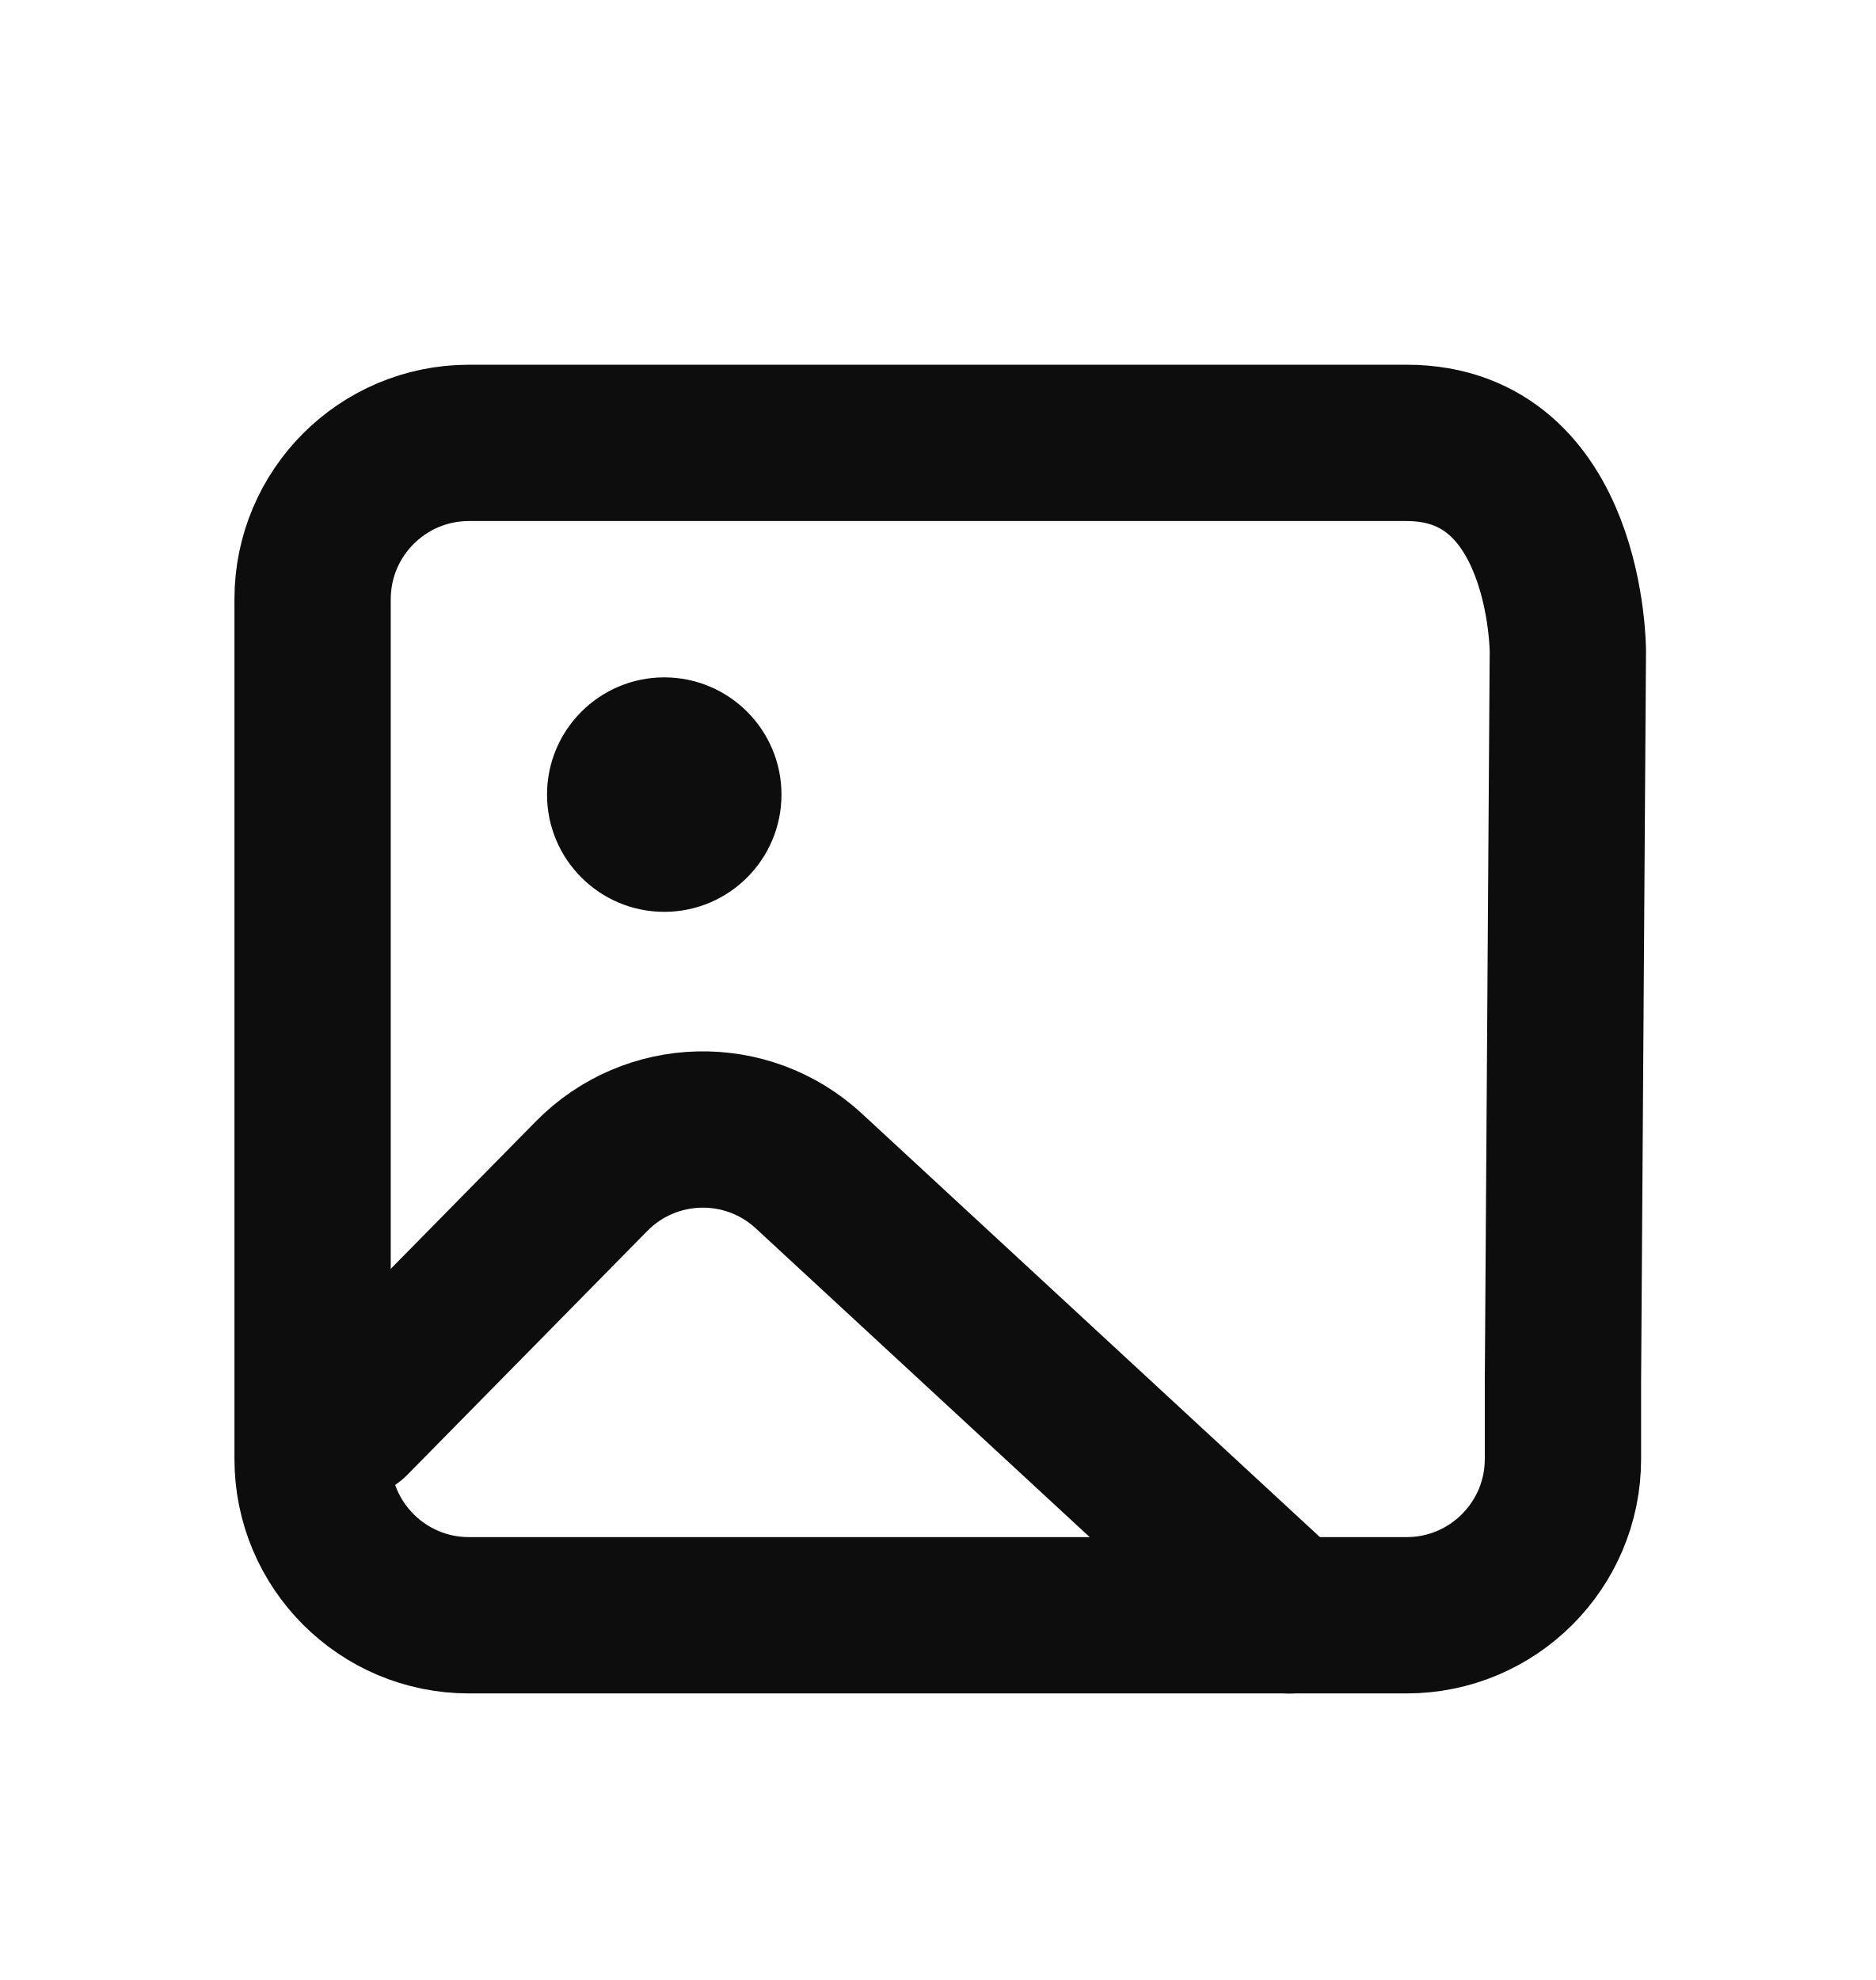
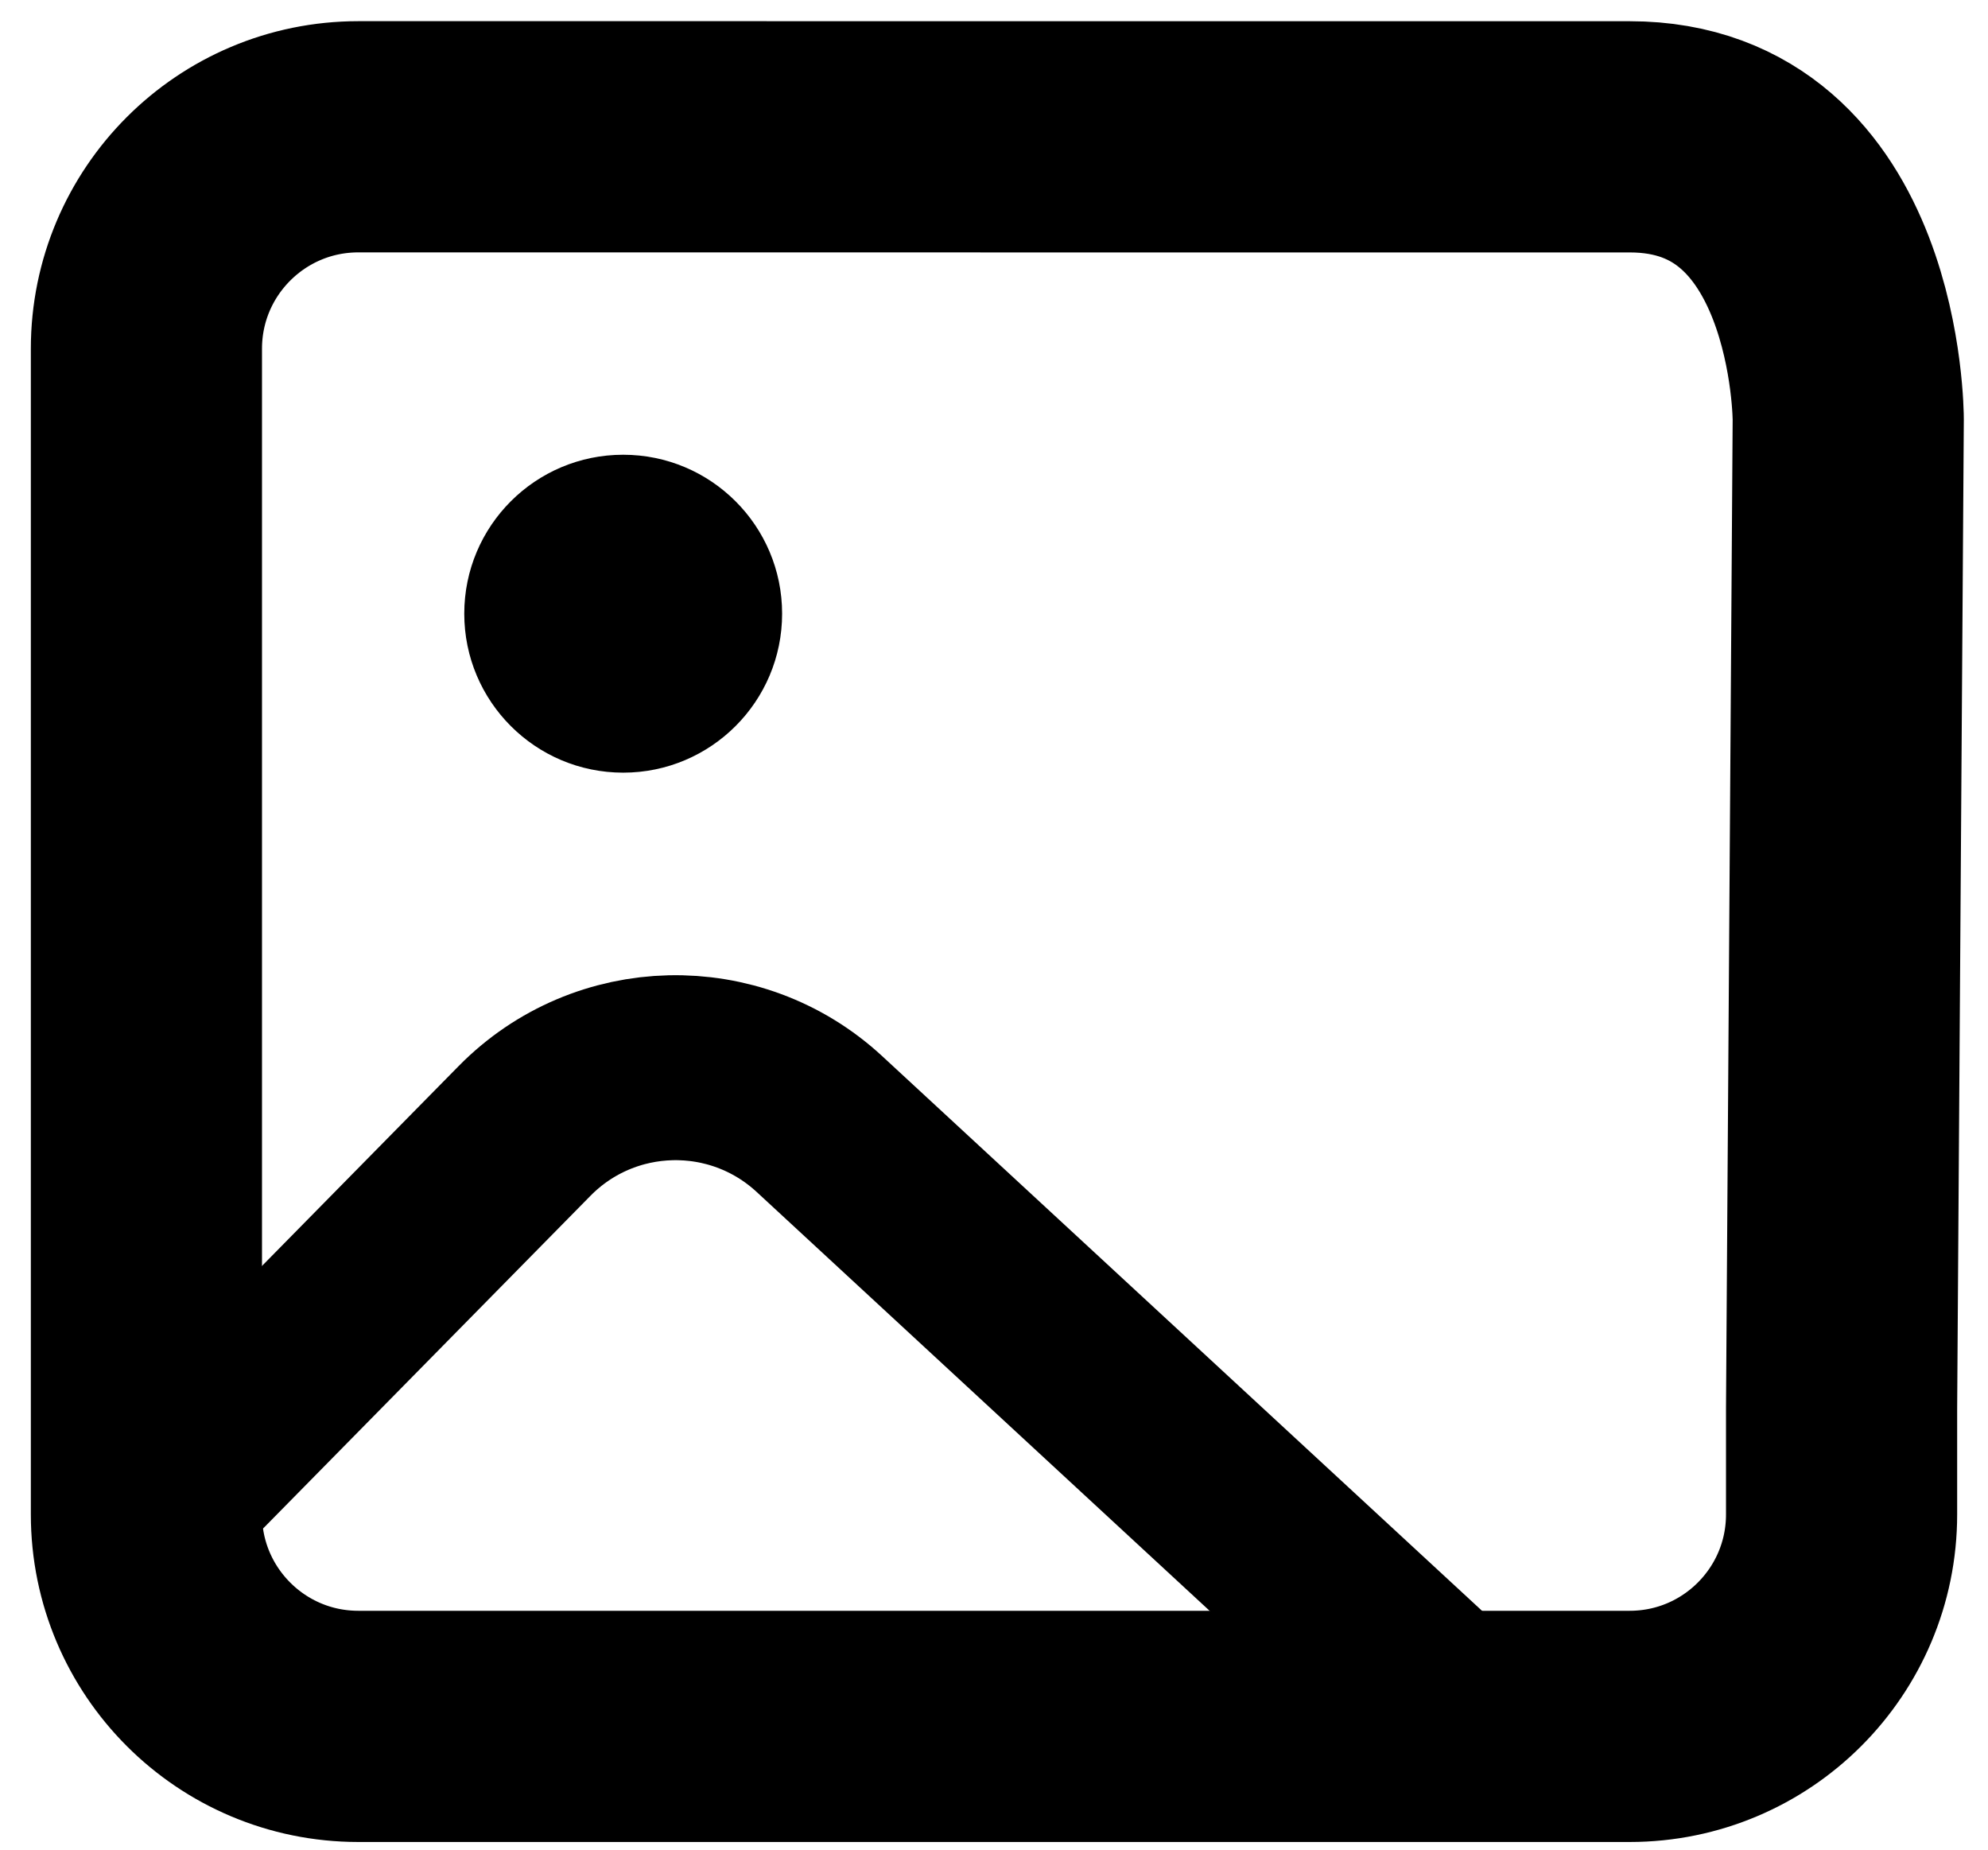
- <svg xmlns="http://www.w3.org/2000/svg" width="18" height="19" viewBox="0 0 18 19" fill="none">
-   <path d="M3.375 13.626L5.677 11.287C6.245 10.709 7.169 10.687 7.764 11.238L12.375 15.501" stroke="#0D0D0D" stroke-width="1.5" stroke-linecap="round" stroke-linejoin="round" />
-   <path d="M15 13.25L15.047 6.25C15.047 6.25 15.047 4.25 13.5 4.25H9.547C9.047 4.25 7.872 4.25 7.215 4.25H4.5C3.672 4.25 3 4.922 3 5.75V14C3 14.828 3.672 15.5 4.5 15.5H13.5C14.328 15.5 15 14.828 15 14V13.25Z" stroke="#0D0D0D" stroke-width="1.5" stroke-linecap="round" stroke-linejoin="round" />
-   <path d="M6.375 8.75C6.996 8.75 7.5 8.246 7.5 7.625C7.5 7.004 6.996 6.5 6.375 6.5C5.754 6.5 5.25 7.004 5.25 7.625C5.25 8.246 5.754 8.75 6.375 8.75Z" fill="#0D0D0D" />
+ <svg xmlns="http://www.w3.org/2000/svg" width="43" height="40" viewBox="0 0 43 40" fill="none">
+   <path d="M4.312 31.604L11.345 24.458C13.082 22.693 15.905 22.627 17.723 24.307L31.812 37.333" stroke="black" stroke-width="4" stroke-linecap="round" stroke-linejoin="round" />
+   <path d="M39.833 30.459L39.977 9.07C39.977 9.07 39.977 2.958 35.25 2.959H23.171C21.643 2.958 18.053 2.958 16.046 2.958H7.75C5.219 2.958 3.167 5.011 3.167 7.542V32.75C3.167 35.282 5.219 37.334 7.75 37.334H35.25C37.782 37.334 39.833 35.282 39.833 32.75V30.459Z" stroke="black" stroke-width="5" stroke-linecap="round" stroke-linejoin="round" />
+   <path d="M13.479 16.709C15.378 16.709 16.917 15.169 16.917 13.271C16.917 11.373 15.378 9.834 13.479 9.834C11.581 9.834 10.042 11.373 10.042 13.271C10.042 15.169 11.581 16.709 13.479 16.709Z" fill="black" />
</svg>
